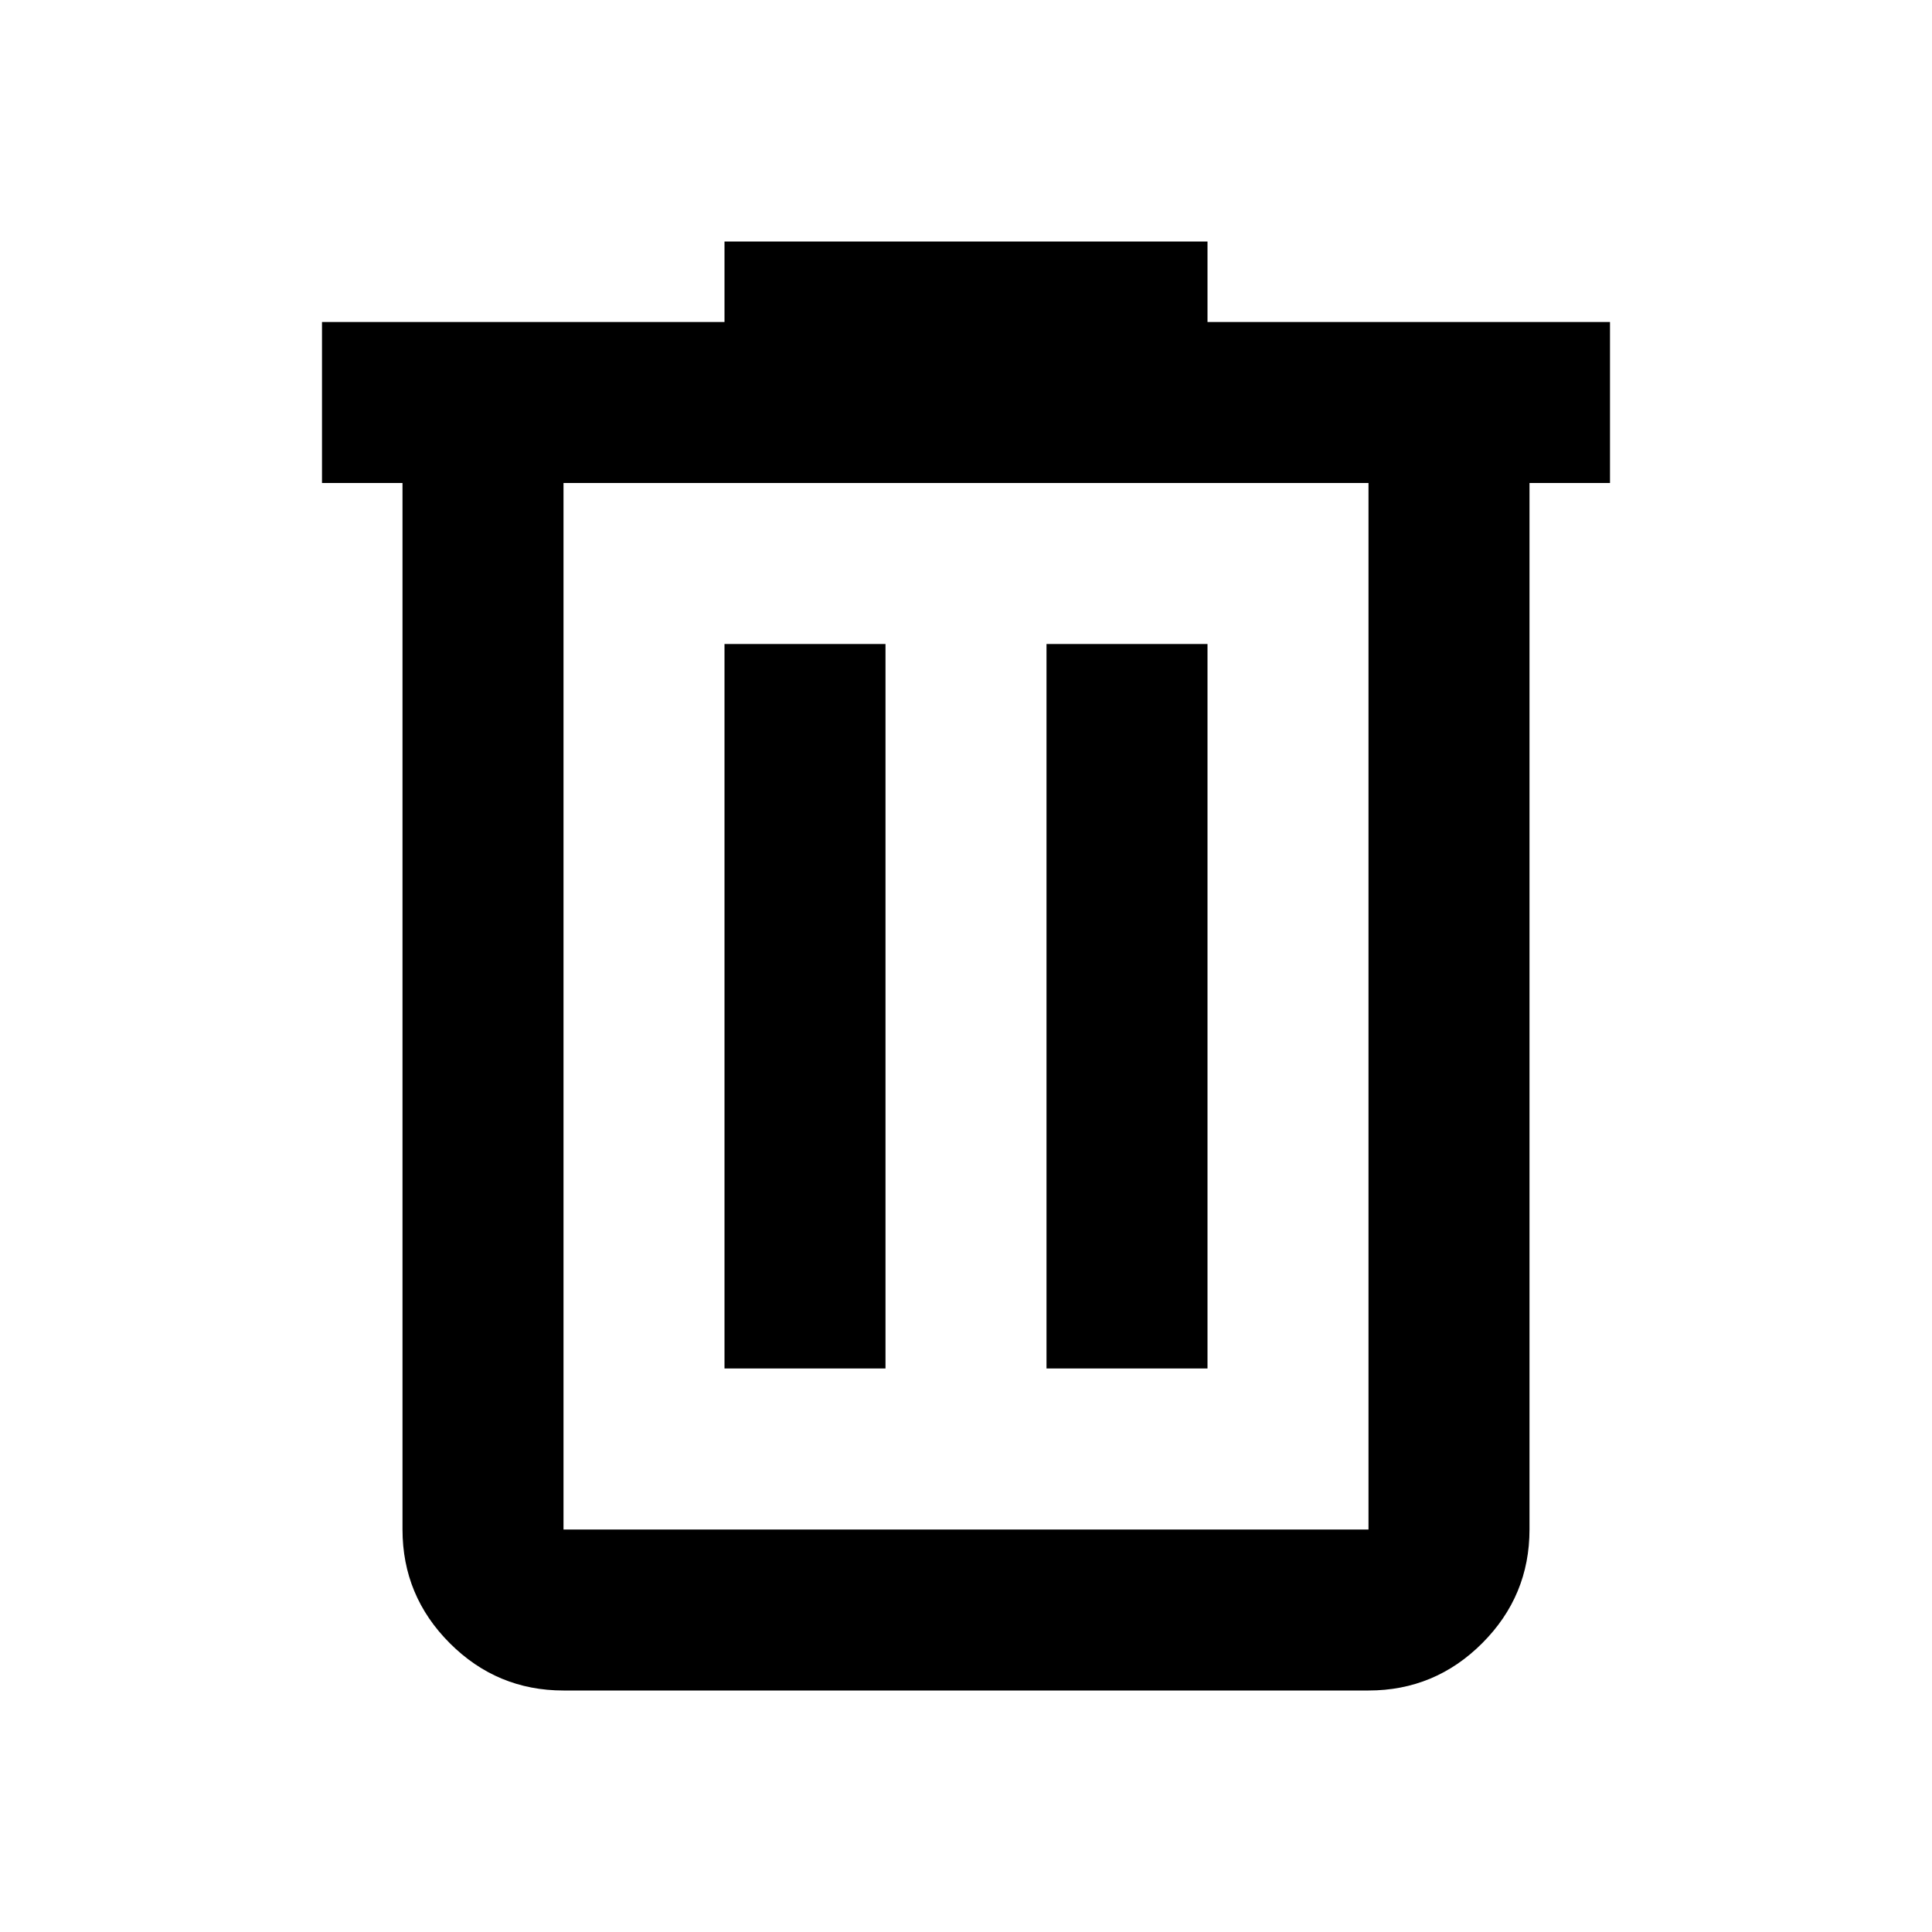
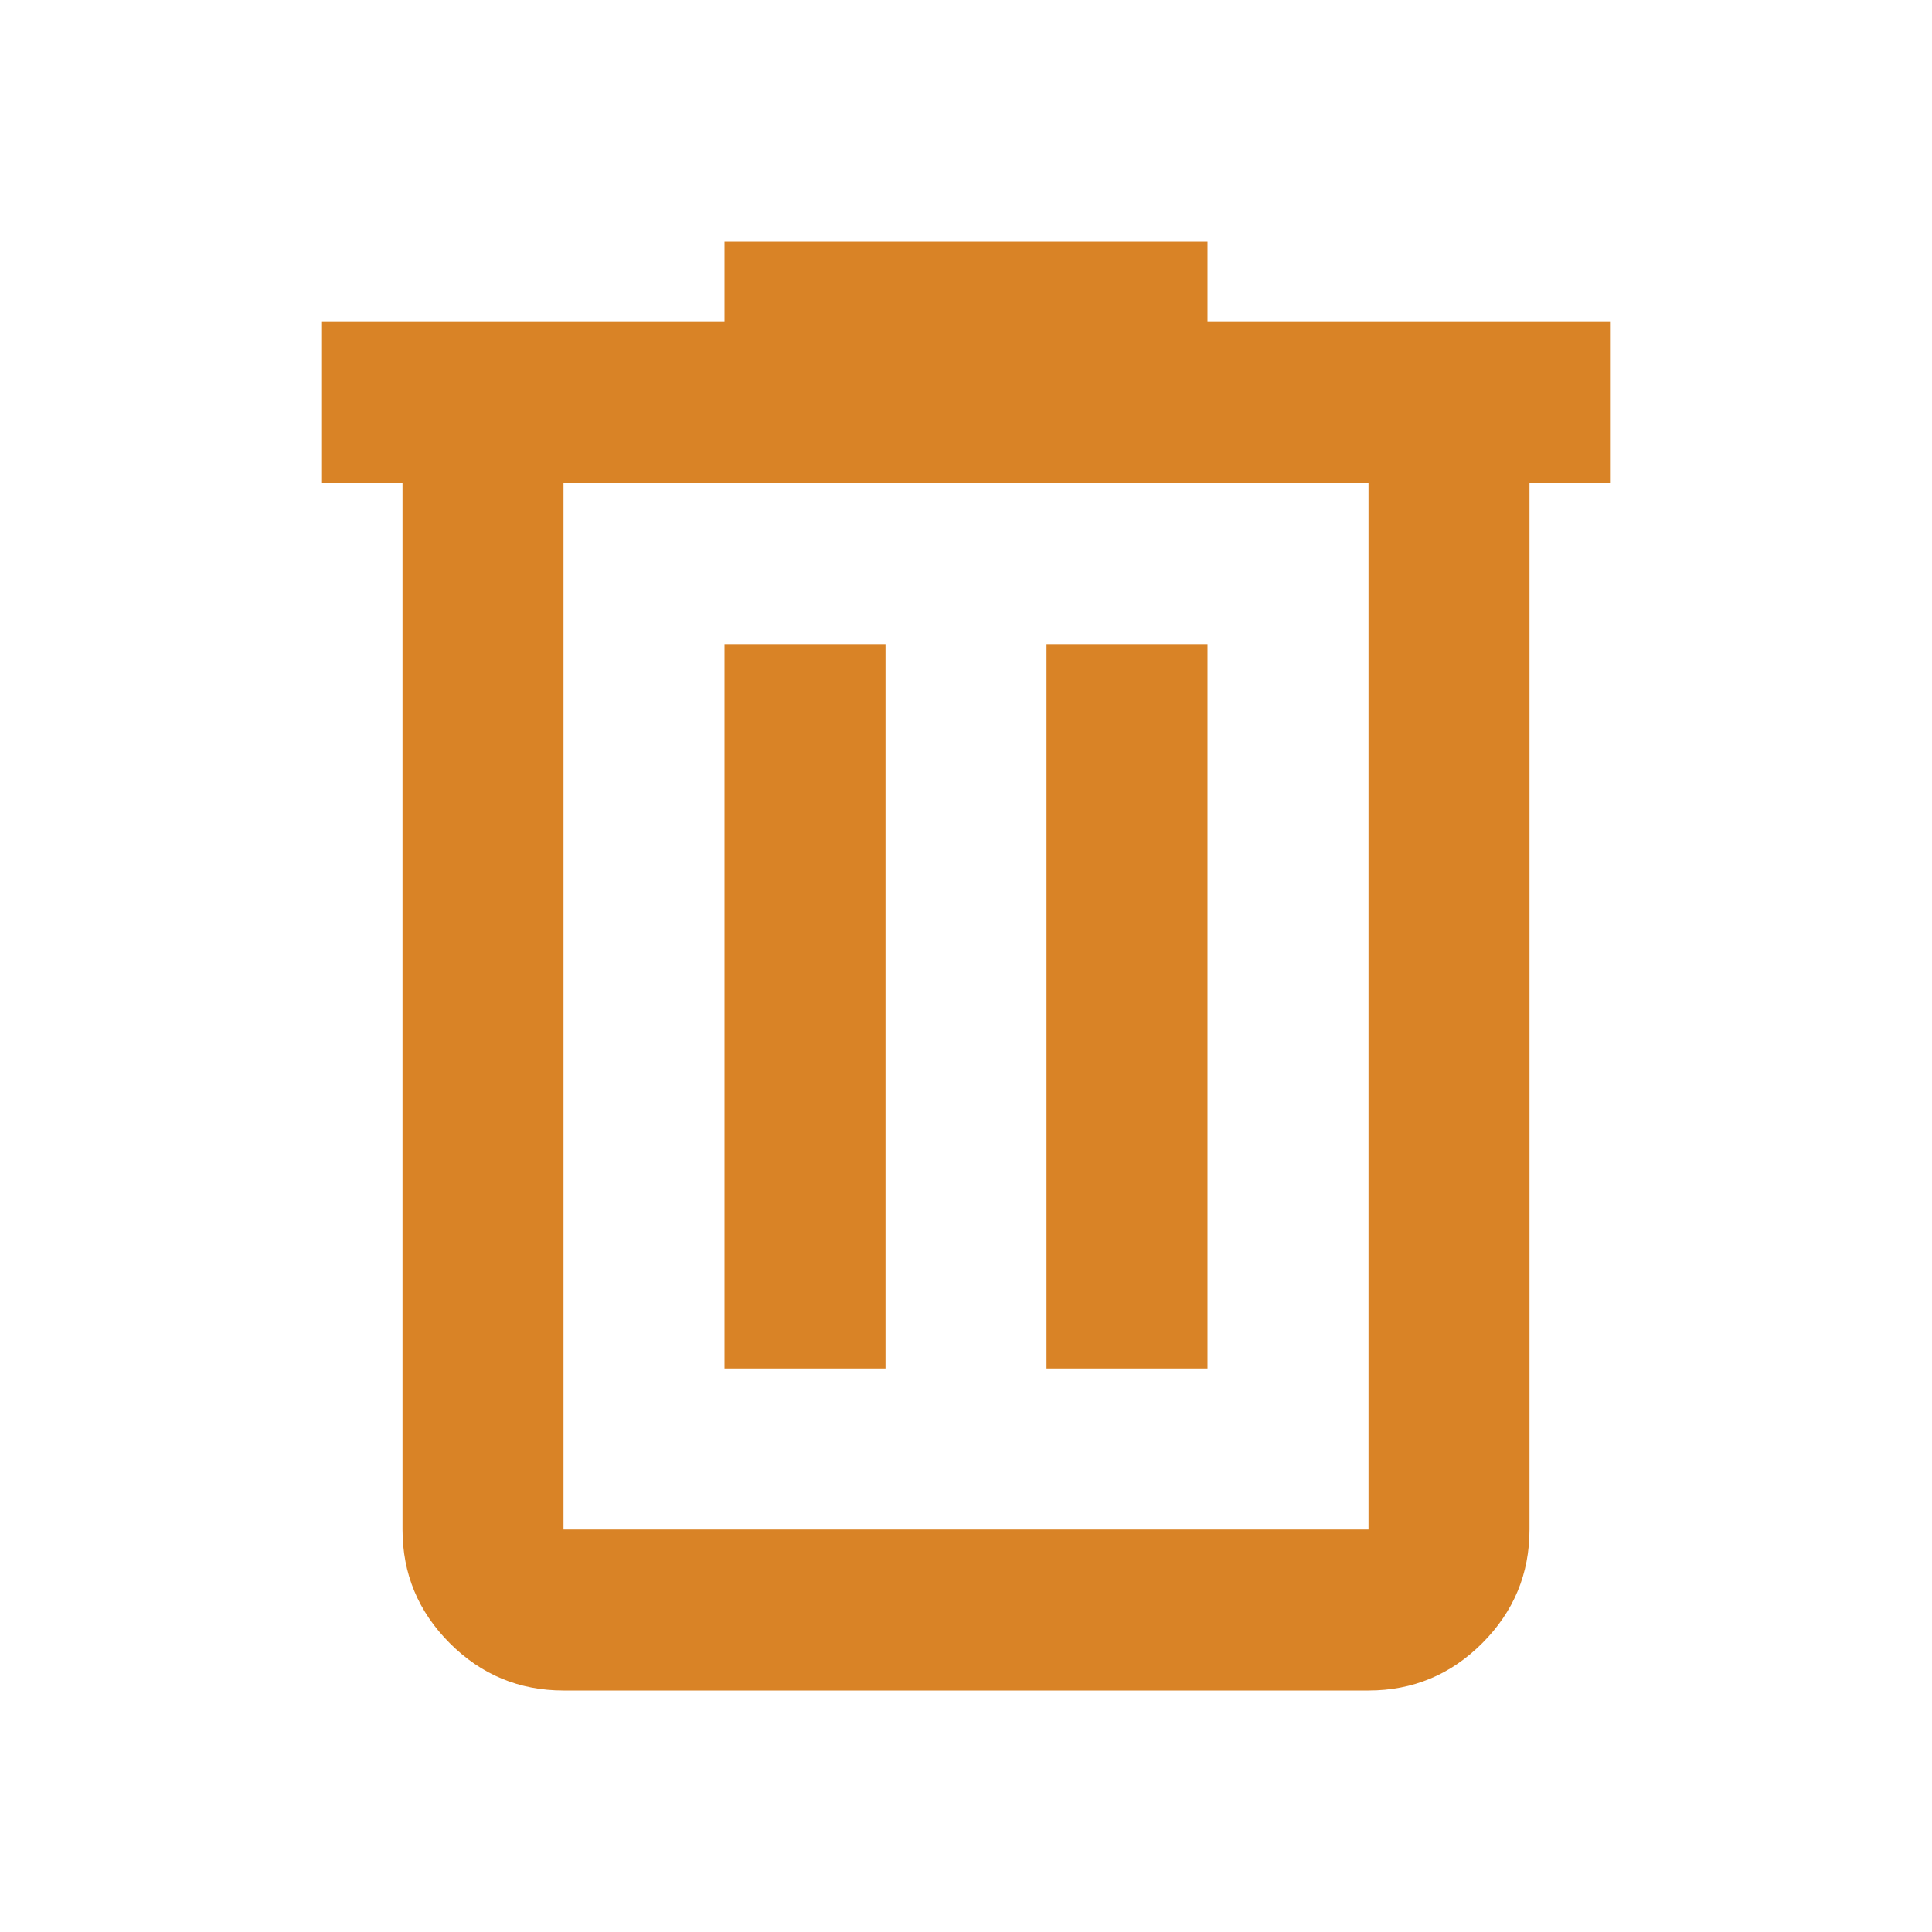
<svg xmlns="http://www.w3.org/2000/svg" height="24" viewBox="0 -960 960 960" width="24">
-   <path d="M280-120q-33 0-56.5-23.5T200-200v-520h-40v-80h200v-40h240v40h200v80h-40v520q0 33-23.5 56.5T680-120H280Zm400-600H280v520h400v-520ZM360-280h80v-360h-80v360Zm160 0h80v-360h-80v360ZM280-720v520-520Z" />
+   <path fill="#D98326" d="M280-120q-33 0-56.5-23.5T200-200v-520h-40v-80h200v-40h240v40h200v80h-40v520q0 33-23.5 56.5T680-120H280Zm400-600H280v520h400v-520ZM360-280h80v-360h-80v360Zm160 0h80v-360h-80v360ZM280-720v520-520Z" />
</svg>
